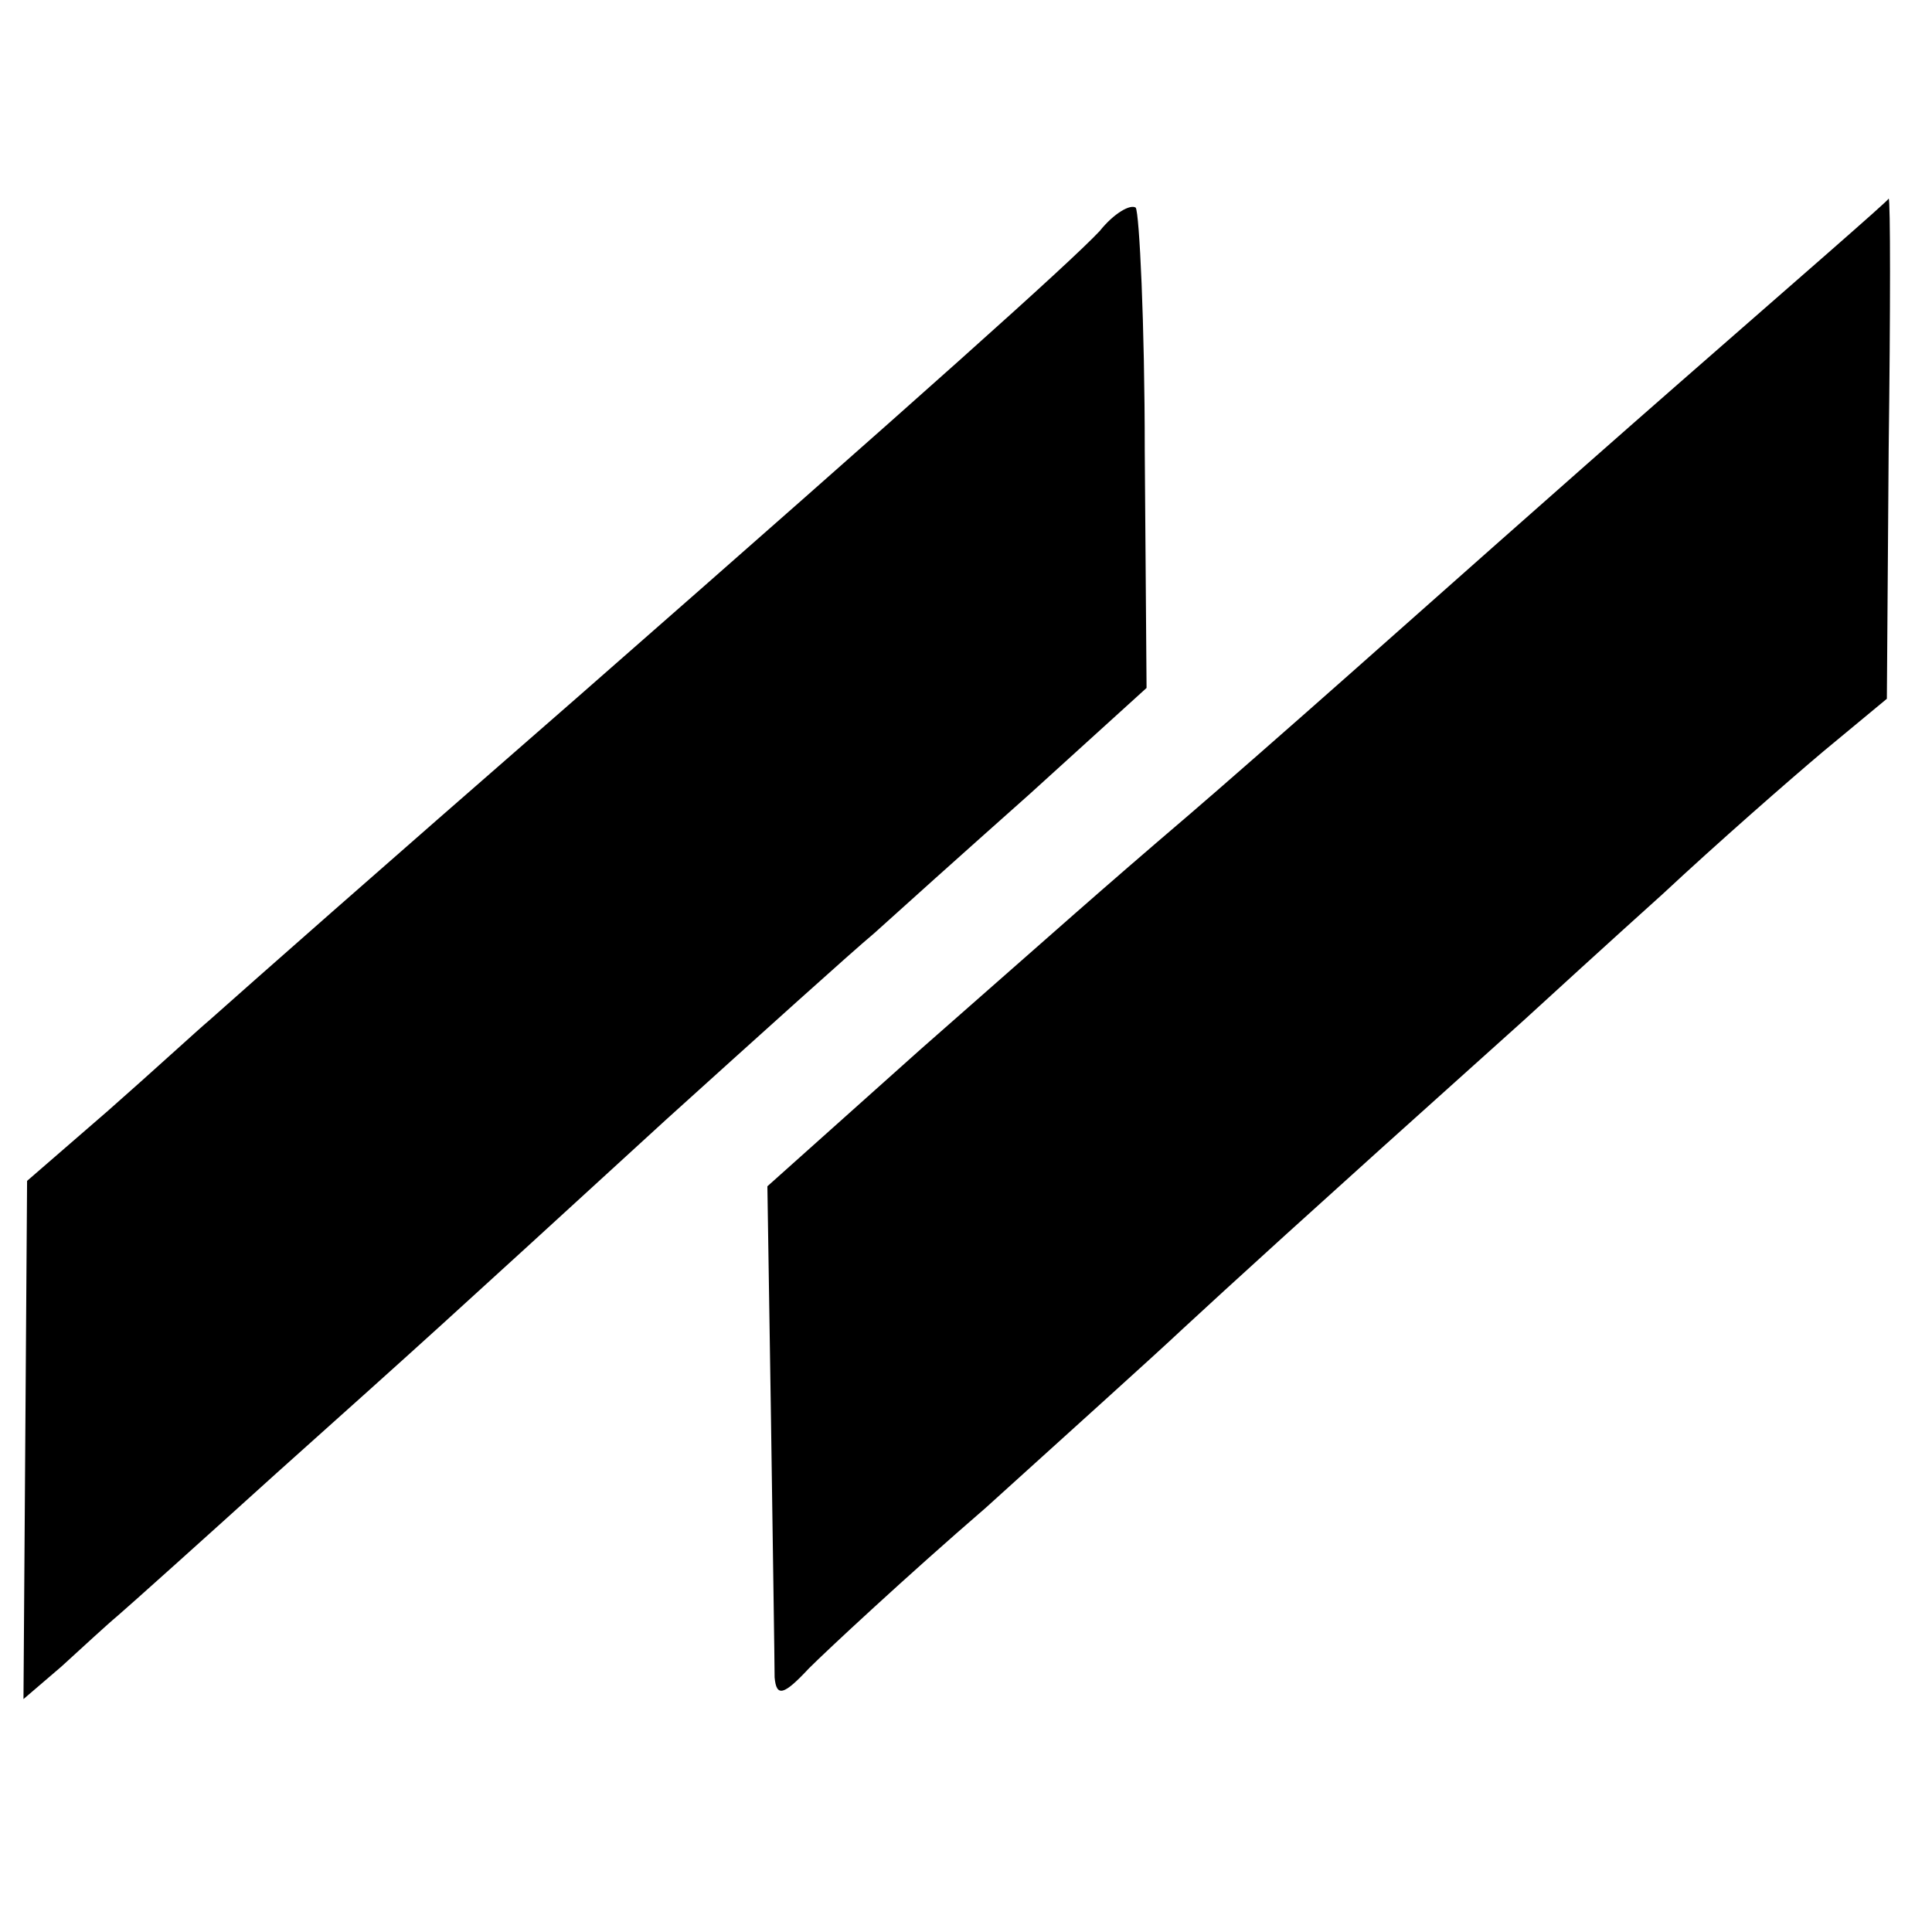
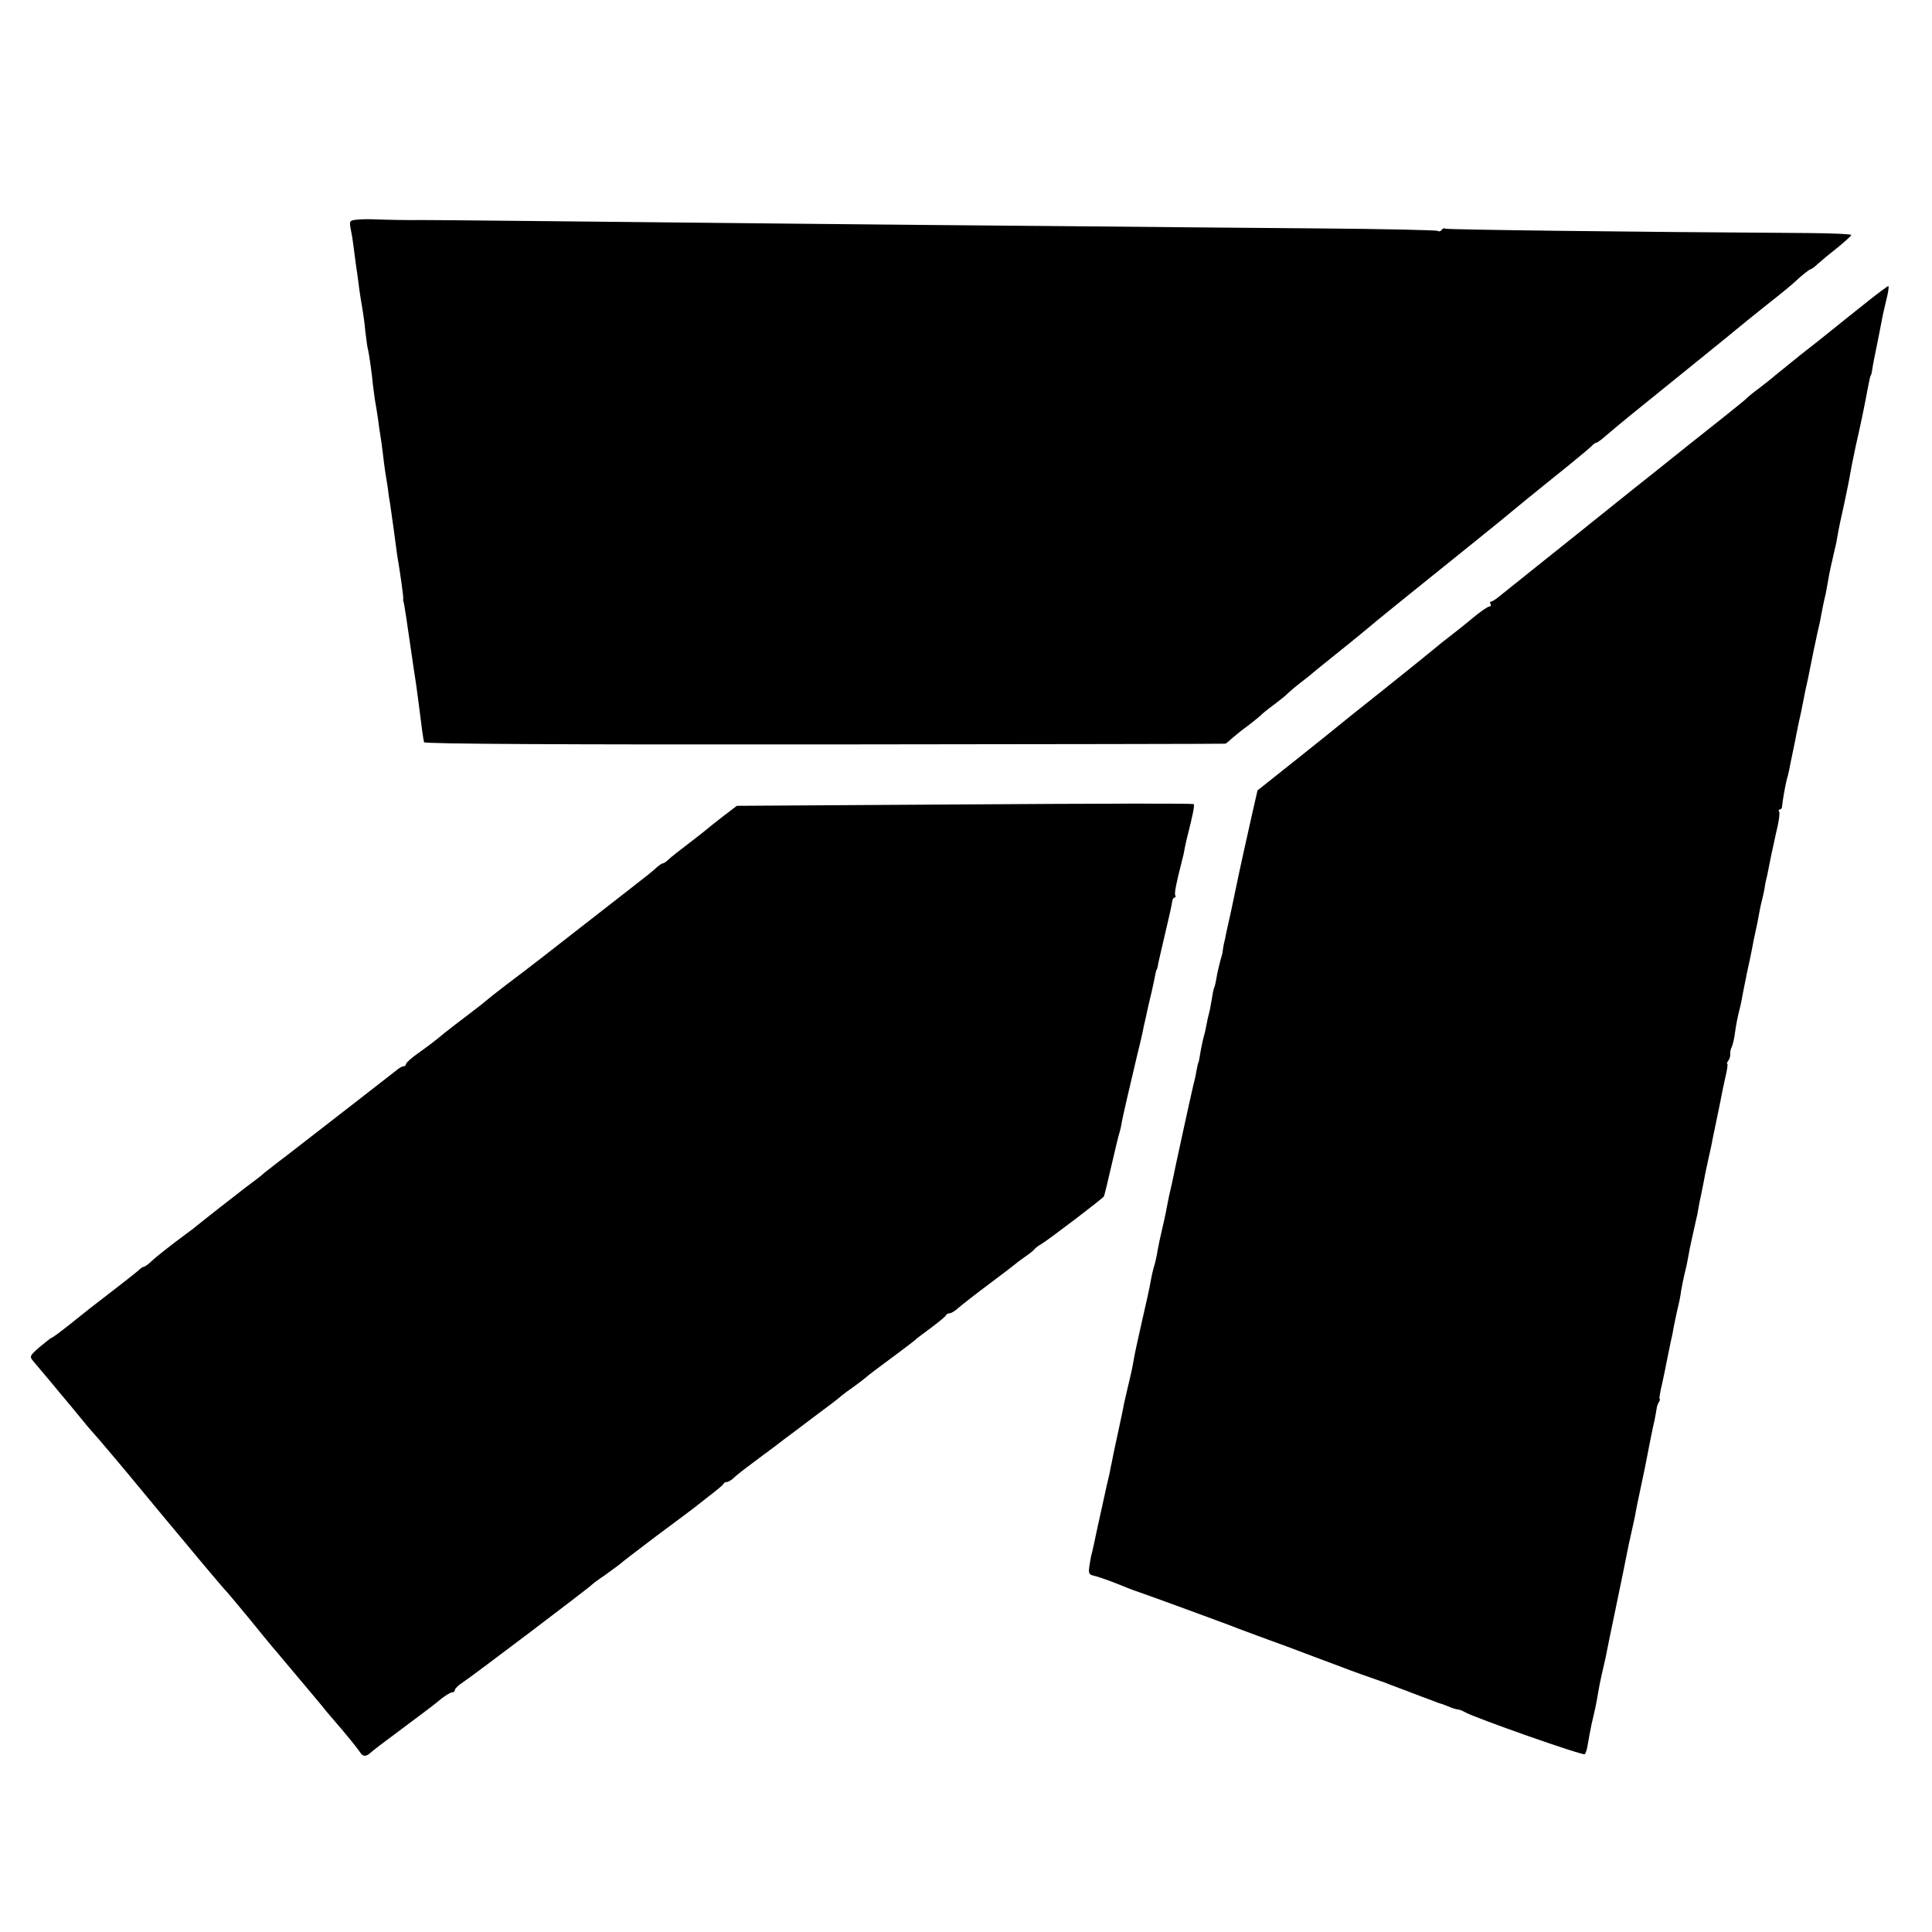
- <svg xmlns="http://www.w3.org/2000/svg" version="1.0" width="107pt" height="107pt" viewBox="0 0 107 107" preserveAspectRatio="xMidYMid meet">
-   <g transform="translate(0,107) scale(0.1,-0.1)" fill="#000000" stroke="none">
-     <path d="M609 942 c-17 -18 -95 -88 -289 -258 -117 -102 -177 -155 -204 -179 -6 -5 -31 -28 -56 -50 l-45 -39 -1 -144 -1 -143 21 18 c11 10 25 23 31 28 7 6 46 41 88 79 86 77 86 77 216 196 52 47 103 93 115 103 11 10 50 45 86 77 l65 59 -1 131 c0 71 -3 132 -5 135 -3 2 -12 -3 -20 -13z" />
-     <path d="M929 857 c-64 -56 -145 -128 -180 -159 -35 -31 -75 -66 -89 -78 -55 -47 -68 -59 -150 -131 l-85 -76 2 -129 c1 -71 2 -135 2 -143 1 -11 5 -10 19 5 10 10 54 51 98 89 43 39 92 83 109 99 26 24 63 58 189 171 12 11 47 43 77 70 30 28 70 63 89 79 l35 29 1 138 c1 77 1 139 0 139 0 -1 -53 -47 -117 -103z" />
+ <svg xmlns="http://www.w3.org/2000/svg" version="1.0" width="790pt" height="790pt" viewBox="0 0 790 790" preserveAspectRatio="xMidYMid meet">
+   <g transform="translate(0,790) scale(0.1,-0.1)" fill="#000000" stroke="none">
+     <path d="M1462 7002 c-33 -3 -34 -5 -28 -38 4 -19 9 -49 11 -67 2 -17 7 -52 10 -77 4 -25 8 -56 10 -70 3 -30 14 -98 19 -126 2 -11 7 -47 10 -80 4 -32 8 -66 11 -74 4 -17 16 -98 20 -145 2 -16 6 -43 8 -60 3 -16 9 -52 13 -80 3 -27 8 -59 10 -70 2 -11 6 -40 9 -65 3 -25 7 -60 10 -78 3 -17 8 -49 11 -69 2 -20 6 -48 9 -62 2 -14 9 -62 15 -106 6 -44 12 -91 14 -105 13 -74 26 -171 25 -177 -1 -5 -1 -10 1 -13 3 -9 14 -82 36 -235 2 -16 9 -61 15 -100 5 -38 12 -86 14 -105 8 -67 16 -125 19 -135 2 -7 556 -10 1637 -9 899 1 1636 2 1639 3 3 0 16 11 30 24 14 12 41 34 62 49 20 15 42 33 50 40 7 8 33 29 58 47 25 19 50 39 55 45 6 6 30 27 55 46 25 19 47 37 50 40 3 3 50 41 105 85 55 44 111 90 125 102 23 20 155 127 435 352 66 53 131 106 145 118 14 12 89 73 167 136 79 63 150 122 159 131 8 9 18 16 22 16 4 0 24 15 44 33 20 17 63 53 95 79 247 200 412 333 433 351 14 12 70 57 125 101 55 43 107 86 116 95 25 24 59 51 65 51 2 0 15 9 27 21 12 11 48 41 80 66 31 25 57 49 57 52 0 4 -75 7 -167 8 -800 5 -1486 14 -1493 18 -5 3 -11 1 -15 -5 -4 -6 -11 -8 -16 -4 -6 3 -225 8 -487 10 -262 2 -715 6 -1007 9 -291 2 -786 7 -1100 10 -313 3 -799 8 -1080 11 -280 3 -517 5 -525 4 -20 0 -95 1 -145 3 -22 1 -55 1 -73 -1z" />
+     <path d="M7620 6654 c-52 -42 -111 -88 -130 -104 -19 -16 -75 -60 -125 -99 -49 -40 -99 -80 -110 -89 -11 -10 -38 -31 -60 -48 -22 -16 -44 -34 -50 -40 -5 -6 -55 -46 -110 -90 -130 -103 -120 -95 -196 -156 -36 -29 -83 -66 -104 -83 -21 -16 -85 -68 -144 -115 -58 -47 -180 -144 -271 -217 -91 -73 -176 -141 -190 -152 -14 -12 -29 -21 -33 -21 -5 0 -5 -4 -2 -10 3 -5 1 -10 -5 -10 -6 0 -37 -21 -68 -47 -32 -27 -73 -59 -91 -73 -19 -14 -50 -39 -70 -56 -20 -17 -115 -93 -211 -170 -96 -76 -177 -141 -180 -144 -3 -3 -78 -63 -167 -134 l-161 -128 -21 -92 c-21 -92 -58 -260 -67 -306 -3 -13 -12 -56 -20 -95 -9 -38 -17 -79 -20 -90 -2 -11 -6 -32 -10 -47 -3 -15 -5 -30 -5 -33 0 -2 -5 -19 -10 -37 -5 -18 -12 -49 -15 -68 -3 -19 -8 -38 -10 -41 -2 -4 -6 -24 -9 -45 -4 -22 -8 -47 -11 -56 -3 -10 -7 -30 -10 -45 -3 -16 -7 -36 -10 -45 -6 -21 -15 -64 -19 -93 -2 -11 -4 -20 -5 -20 -1 0 -3 -11 -6 -25 -2 -14 -8 -43 -14 -65 -10 -42 -78 -353 -86 -395 -3 -14 -7 -32 -9 -40 -2 -8 -7 -30 -10 -47 -3 -18 -12 -63 -21 -100 -9 -38 -18 -81 -21 -98 -2 -16 -8 -43 -13 -60 -5 -16 -12 -46 -15 -65 -3 -19 -19 -93 -36 -165 -16 -71 -32 -143 -34 -160 -3 -16 -7 -39 -10 -50 -2 -11 -9 -38 -14 -60 -5 -22 -12 -51 -15 -65 -2 -14 -14 -70 -26 -125 -12 -55 -23 -107 -24 -115 -2 -8 -6 -28 -9 -45 -9 -37 -11 -46 -37 -165 -12 -52 -23 -106 -26 -120 -3 -14 -7 -32 -9 -40 -3 -8 -7 -31 -10 -51 -5 -32 -3 -37 17 -42 23 -5 78 -25 133 -48 17 -7 35 -13 40 -15 12 -3 392 -142 420 -154 11 -4 46 -17 78 -29 31 -12 83 -30 115 -42 31 -12 66 -25 77 -29 11 -4 47 -18 80 -30 33 -12 69 -26 80 -30 22 -9 134 -49 150 -54 6 -2 24 -8 40 -15 17 -6 55 -21 85 -32 30 -12 69 -26 85 -32 17 -7 32 -12 35 -13 3 0 18 -6 33 -12 16 -7 33 -12 38 -12 5 0 17 -4 27 -10 43 -25 486 -180 492 -173 5 4 10 24 13 43 3 19 10 55 15 80 13 54 22 96 27 130 2 14 9 48 15 75 7 28 13 59 16 70 2 11 21 106 43 210 22 105 42 204 45 220 3 17 10 48 15 70 5 22 12 55 16 73 3 18 12 65 21 105 8 39 17 82 20 95 5 25 13 67 19 97 2 11 6 31 9 45 3 14 8 39 12 55 3 17 7 37 8 45 1 9 5 21 10 28 4 6 5 12 2 12 -2 0 2 27 10 60 7 32 16 74 19 92 4 18 11 53 16 78 6 25 12 56 14 70 3 14 9 43 14 66 6 23 13 56 15 75 3 19 10 52 15 74 6 22 13 56 16 75 5 31 14 68 31 145 3 11 7 31 9 45 2 14 7 36 10 50 3 14 8 39 11 55 3 17 11 58 19 93 8 34 17 77 20 95 4 17 10 50 15 72 5 22 11 55 15 73 3 18 12 60 19 92 8 33 12 60 9 60 -3 0 -1 6 4 13 5 6 9 19 8 27 -1 8 2 22 7 31 4 9 10 36 13 60 3 24 10 59 15 79 5 19 12 49 14 65 7 35 14 70 21 105 3 14 8 36 11 50 3 14 7 36 10 50 2 14 7 36 10 50 8 35 13 60 19 95 3 17 8 37 10 45 2 8 7 29 10 45 2 17 7 41 11 55 3 14 7 34 9 45 2 11 6 31 9 45 3 14 8 34 10 45 2 11 9 42 15 68 6 27 9 53 6 58 -4 5 -2 9 3 9 5 0 9 6 9 13 1 18 14 90 19 109 3 9 7 25 9 35 2 10 10 52 19 93 8 41 17 86 20 100 3 14 8 36 11 50 3 14 8 39 11 55 3 17 7 35 8 40 2 6 6 28 11 50 4 22 10 49 12 60 2 11 6 31 9 45 3 14 10 45 15 70 6 25 13 56 15 70 4 22 13 67 20 95 1 6 5 28 9 50 6 35 11 59 29 136 3 9 7 32 10 50 3 19 15 77 27 129 11 52 22 106 24 120 2 14 13 68 24 120 21 91 35 161 47 225 8 43 12 60 14 60 1 0 3 9 5 20 3 21 11 63 20 105 3 14 8 39 11 55 10 54 13 69 27 128 8 31 12 57 8 57 -3 0 -49 -34 -101 -76z" />
+     <path d="M3824 4610 l-811 -5 -59 -45 c-32 -25 -61 -48 -64 -51 -3 -3 -36 -29 -74 -58 -37 -28 -75 -58 -83 -66 -8 -8 -18 -15 -22 -15 -4 0 -16 -8 -27 -18 -10 -10 -50 -42 -89 -72 -38 -30 -130 -101 -204 -159 -165 -129 -224 -175 -321 -248 -41 -31 -77 -60 -80 -63 -3 -3 -34 -28 -70 -55 -36 -27 -81 -62 -100 -77 -49 -40 -50 -41 -108 -83 -29 -20 -52 -41 -52 -46 0 -5 -4 -9 -10 -9 -5 0 -18 -7 -27 -15 -20 -16 -320 -249 -448 -348 -44 -33 -85 -66 -92 -71 -19 -17 -35 -29 -78 -61 -35 -27 -174 -135 -215 -169 -9 -6 -42 -32 -75 -56 -33 -25 -73 -57 -90 -72 -16 -16 -33 -28 -37 -28 -4 0 -13 -6 -20 -13 -10 -10 -116 -92 -203 -159 -5 -4 -41 -33 -79 -63 -38 -30 -71 -55 -75 -55 -3 -1 -25 -18 -49 -38 -42 -37 -42 -39 -25 -59 10 -12 34 -40 53 -63 19 -23 40 -47 45 -54 9 -10 90 -108 121 -146 7 -8 28 -33 48 -55 19 -22 97 -114 172 -205 75 -91 146 -176 158 -190 12 -14 57 -68 100 -120 44 -52 82 -97 85 -100 4 -3 45 -52 93 -110 47 -58 94 -115 104 -127 11 -12 26 -30 34 -40 8 -10 51 -61 95 -113 44 -52 83 -99 87 -105 5 -5 20 -24 35 -41 45 -51 97 -116 106 -130 10 -17 24 -18 42 -1 18 15 37 30 150 114 99 74 97 72 141 108 18 14 37 25 43 25 6 0 11 4 11 10 0 5 15 20 34 32 40 26 518 388 526 398 3 3 26 21 52 38 25 18 52 38 60 44 7 7 76 60 153 118 77 57 145 108 150 112 6 5 35 27 65 51 30 23 57 45 58 49 2 5 8 8 14 8 5 0 15 6 23 12 16 16 41 35 120 94 33 24 73 54 89 67 16 12 73 54 125 94 53 39 103 77 111 85 8 7 31 24 50 37 19 14 42 31 50 38 8 8 56 44 105 80 50 37 92 69 95 72 3 4 32 26 65 50 33 25 62 48 63 53 2 4 9 8 15 8 7 0 23 10 37 23 14 12 70 56 125 97 55 41 102 77 105 80 3 3 21 17 40 30 19 13 38 28 41 33 4 5 16 14 27 20 26 15 250 185 256 195 2 4 16 61 31 127 15 66 30 127 33 135 2 8 6 22 7 30 4 27 34 155 66 290 12 47 23 96 25 109 3 12 12 53 20 90 9 36 18 77 21 91 8 42 11 55 13 55 1 0 4 11 6 25 3 13 16 72 30 130 14 58 26 113 27 123 1 9 5 17 10 17 4 0 6 4 3 8 -5 8 3 48 27 142 4 14 9 36 11 50 3 14 7 34 10 45 24 94 32 135 27 137 -14 3 -294 3 -1057 -2z" />
  </g>
</svg>
